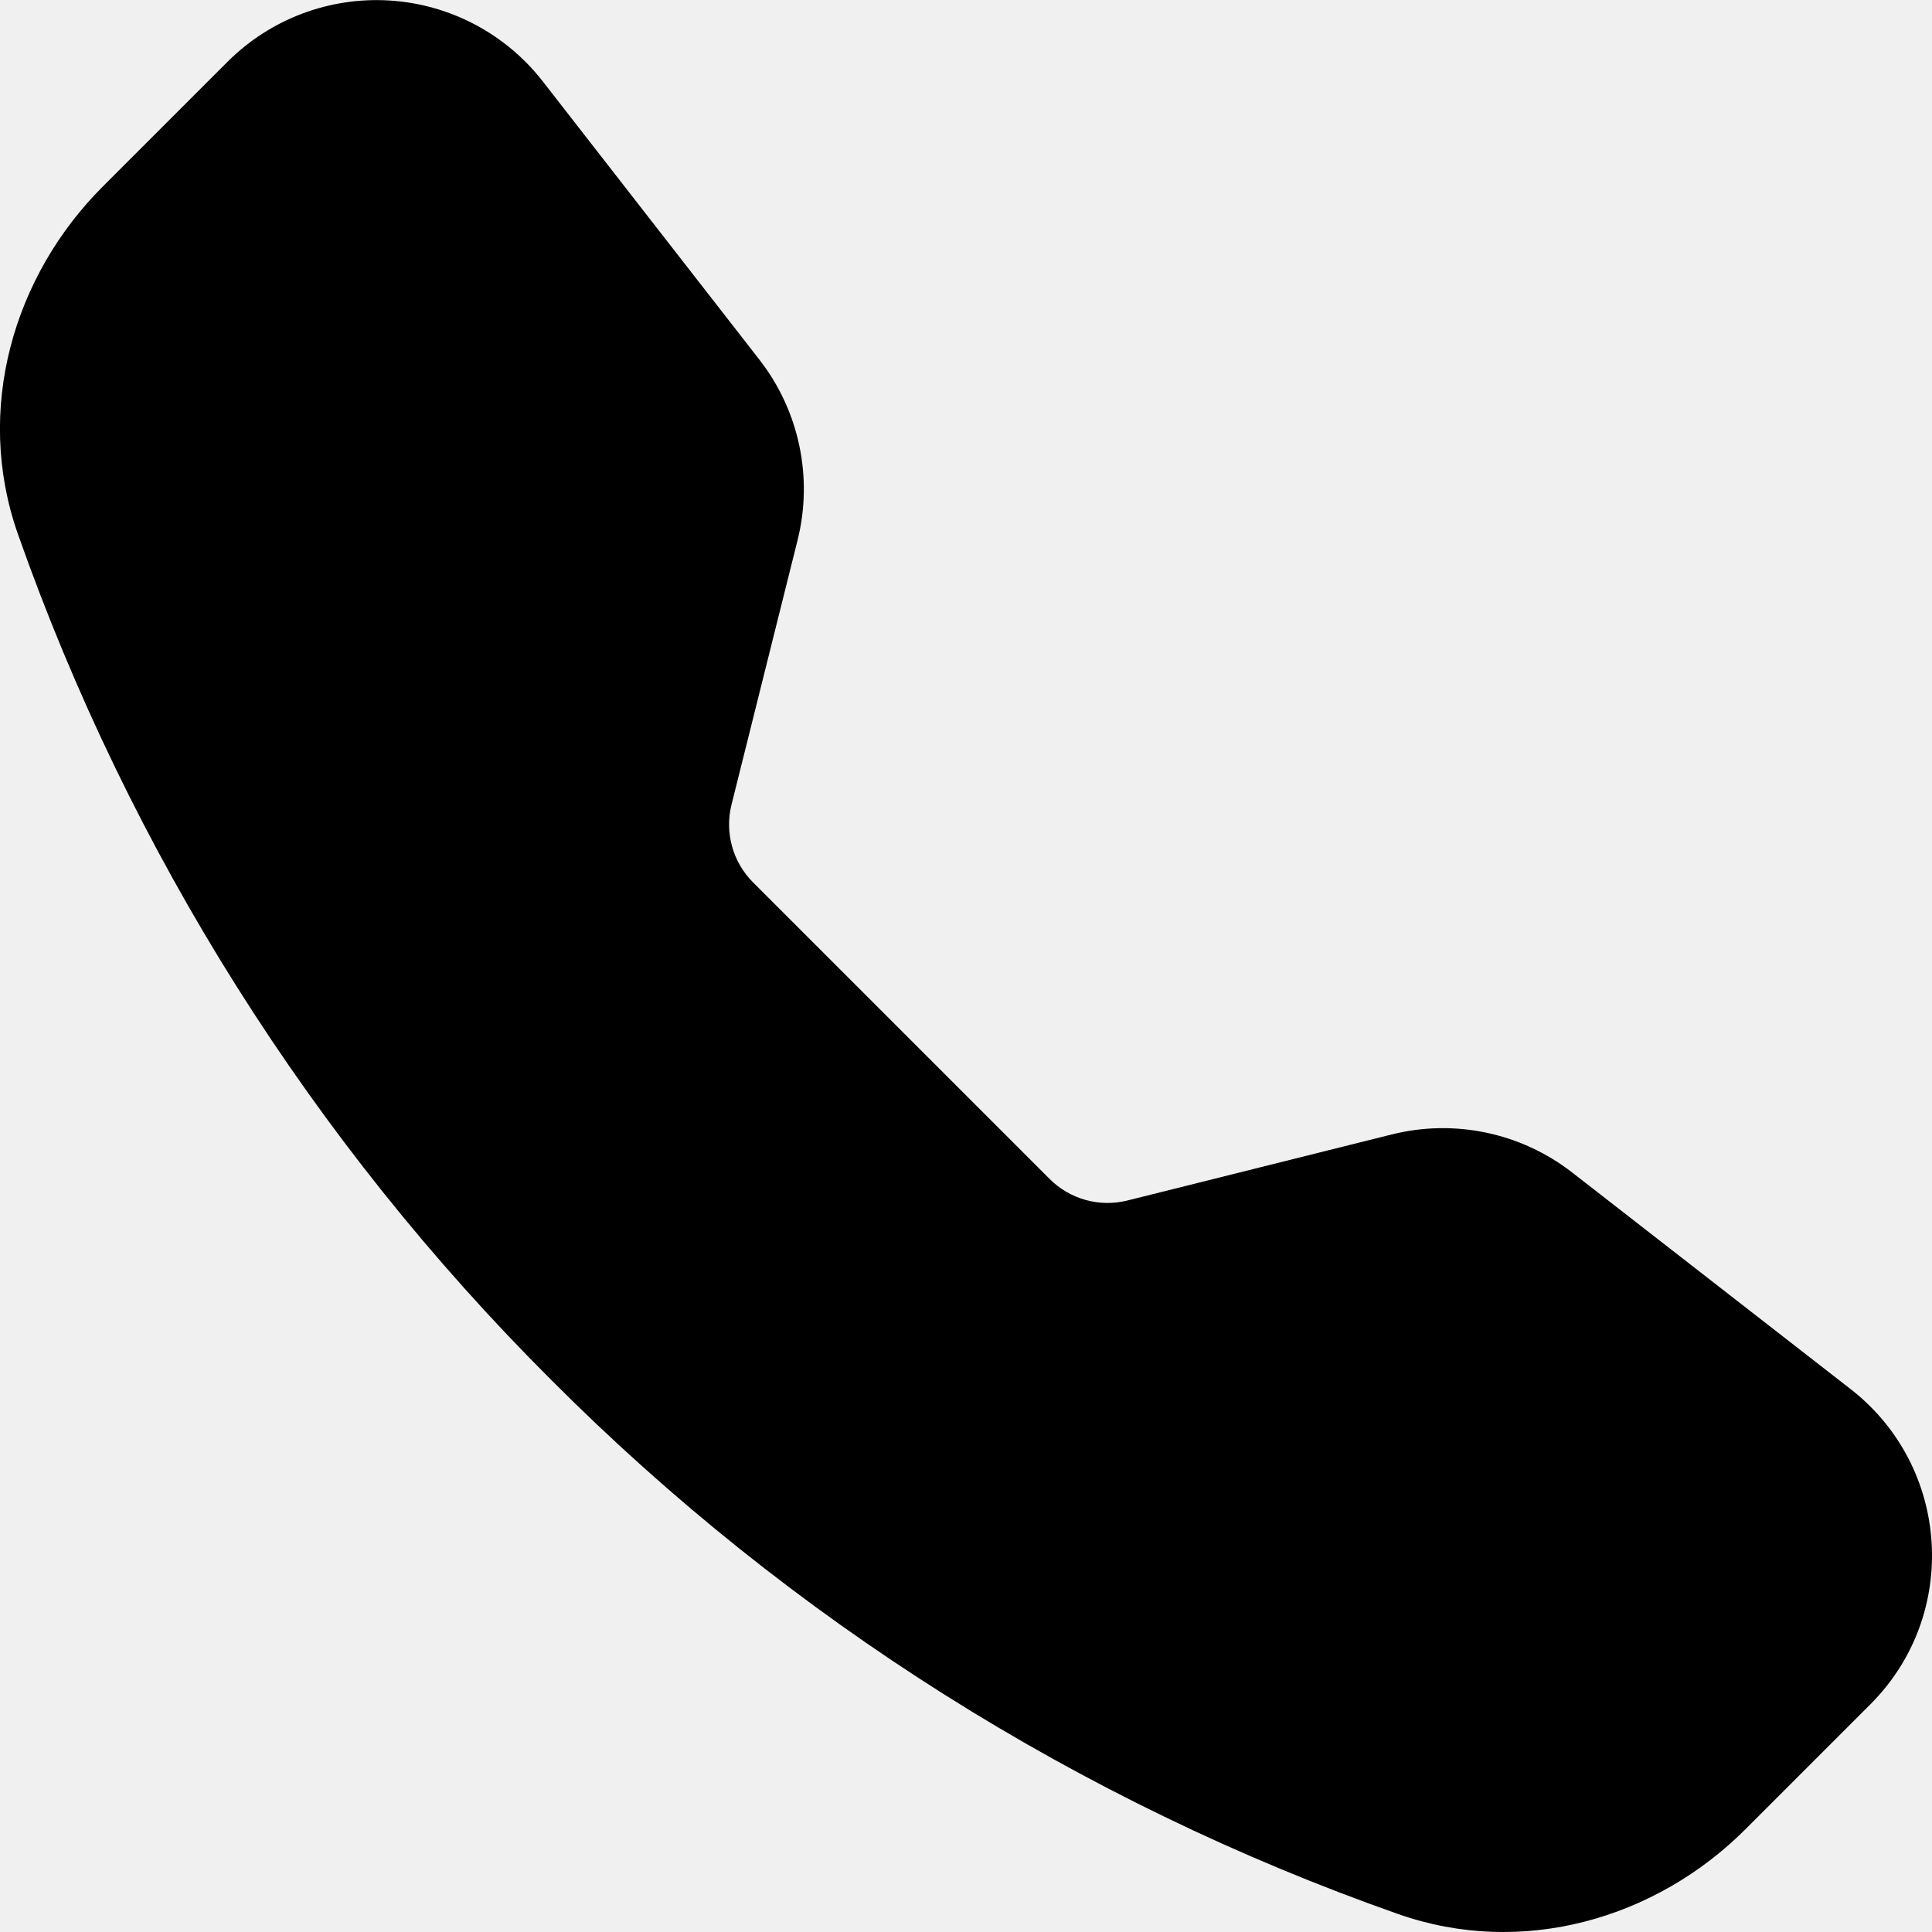
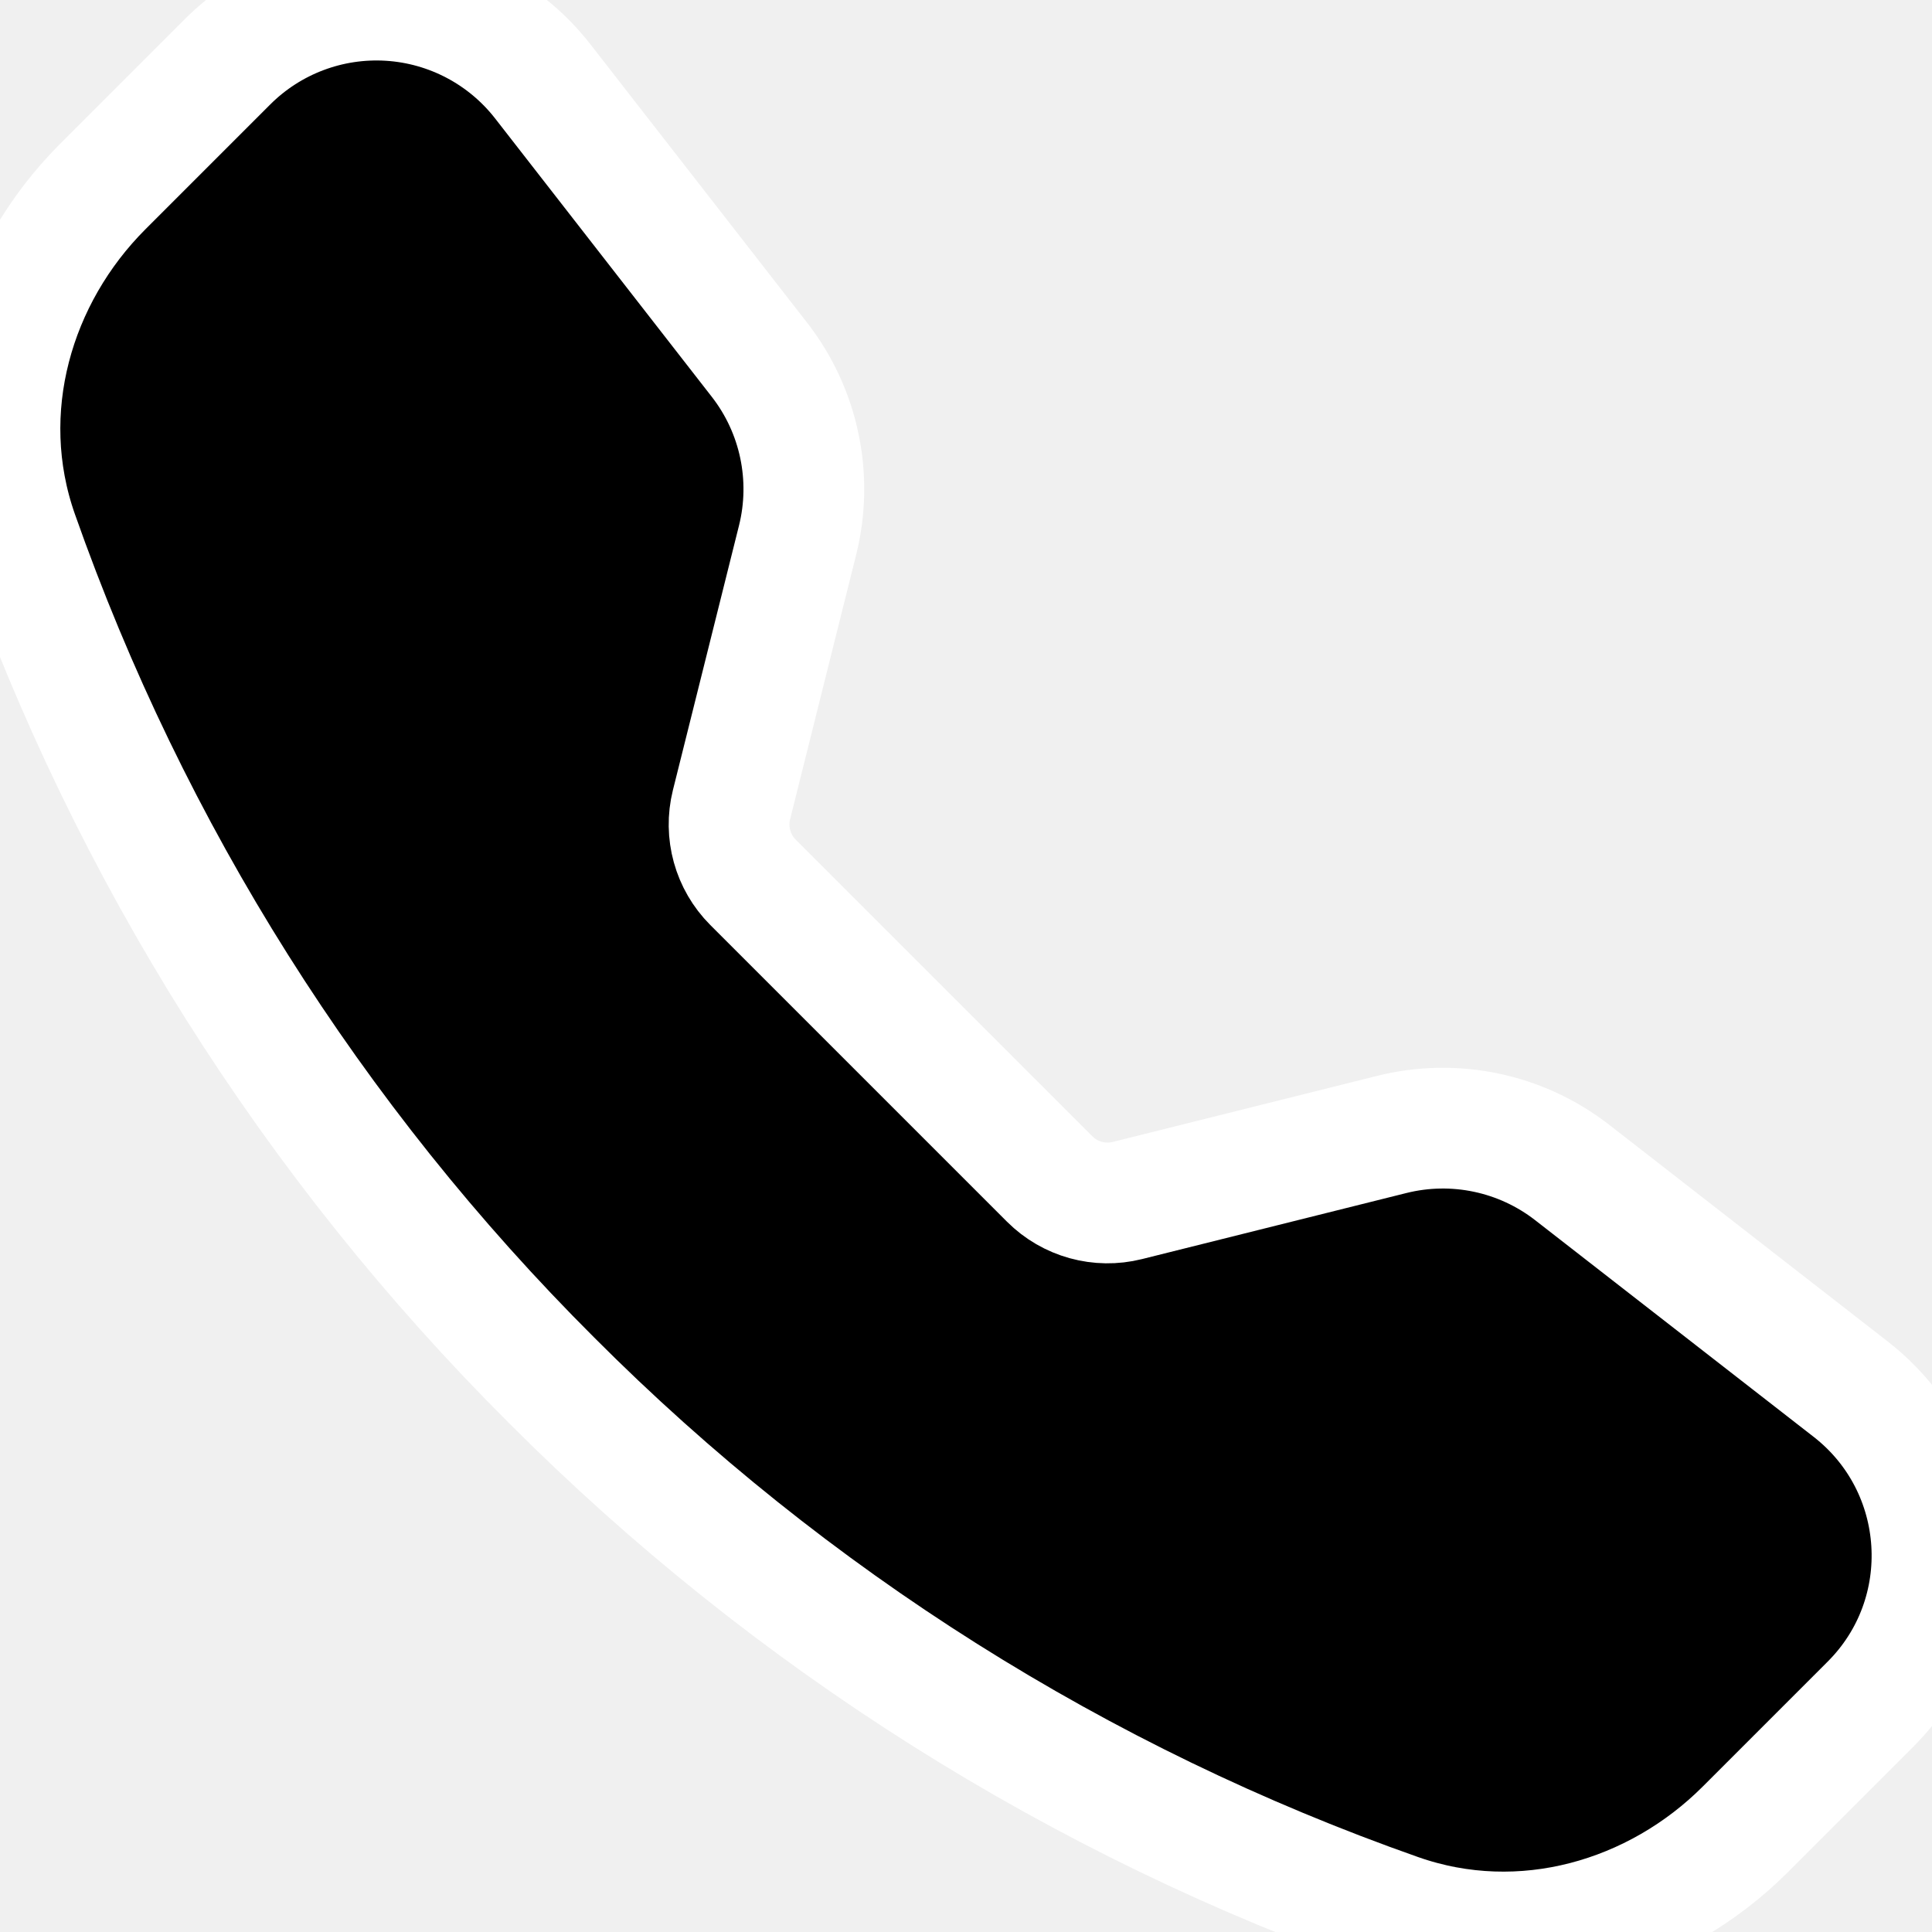
<svg xmlns="http://www.w3.org/2000/svg" width="32" height="32" fill="currentColor" class="bi bi-telephone-fill" viewBox="0 0 16 16">
-   <path fill-rule="evenodd" d="M1.885.511a1.745 1.745 0 0 1 2.61.163L6.29 2.98c.329.423.445.974.315 1.494l-.547 2.19a.678.678 0 0 0 .178.643l2.457 2.457a.678.678 0 0 0 .644.178l2.189-.547a1.745 1.745 0 0 1 1.494.315l2.306 1.794c.829.645.905 1.87.163 2.611l-1.034 1.034c-.74.74-1.846 1.065-2.877.702a18.634 18.634 0 0 1-7.01-4.42 18.634 18.634 0 0 1-4.42-7.009c-.362-1.03-.037-2.137.703-2.877L1.885.511z" />
+   <path stroke="white" fill-rule="evenodd" d="M1.885.511a1.745 1.745 0 0 1 2.61.163L6.29 2.98c.329.423.445.974.315 1.494l-.547 2.19a.678.678 0 0 0 .178.643l2.457 2.457a.678.678 0 0 0 .644.178l2.189-.547a1.745 1.745 0 0 1 1.494.315l2.306 1.794c.829.645.905 1.87.163 2.611l-1.034 1.034c-.74.74-1.846 1.065-2.877.702a18.634 18.634 0 0 1-7.01-4.42 18.634 18.634 0 0 1-4.42-7.009c-.362-1.03-.037-2.137.703-2.877L1.885.511z" />
</svg>
